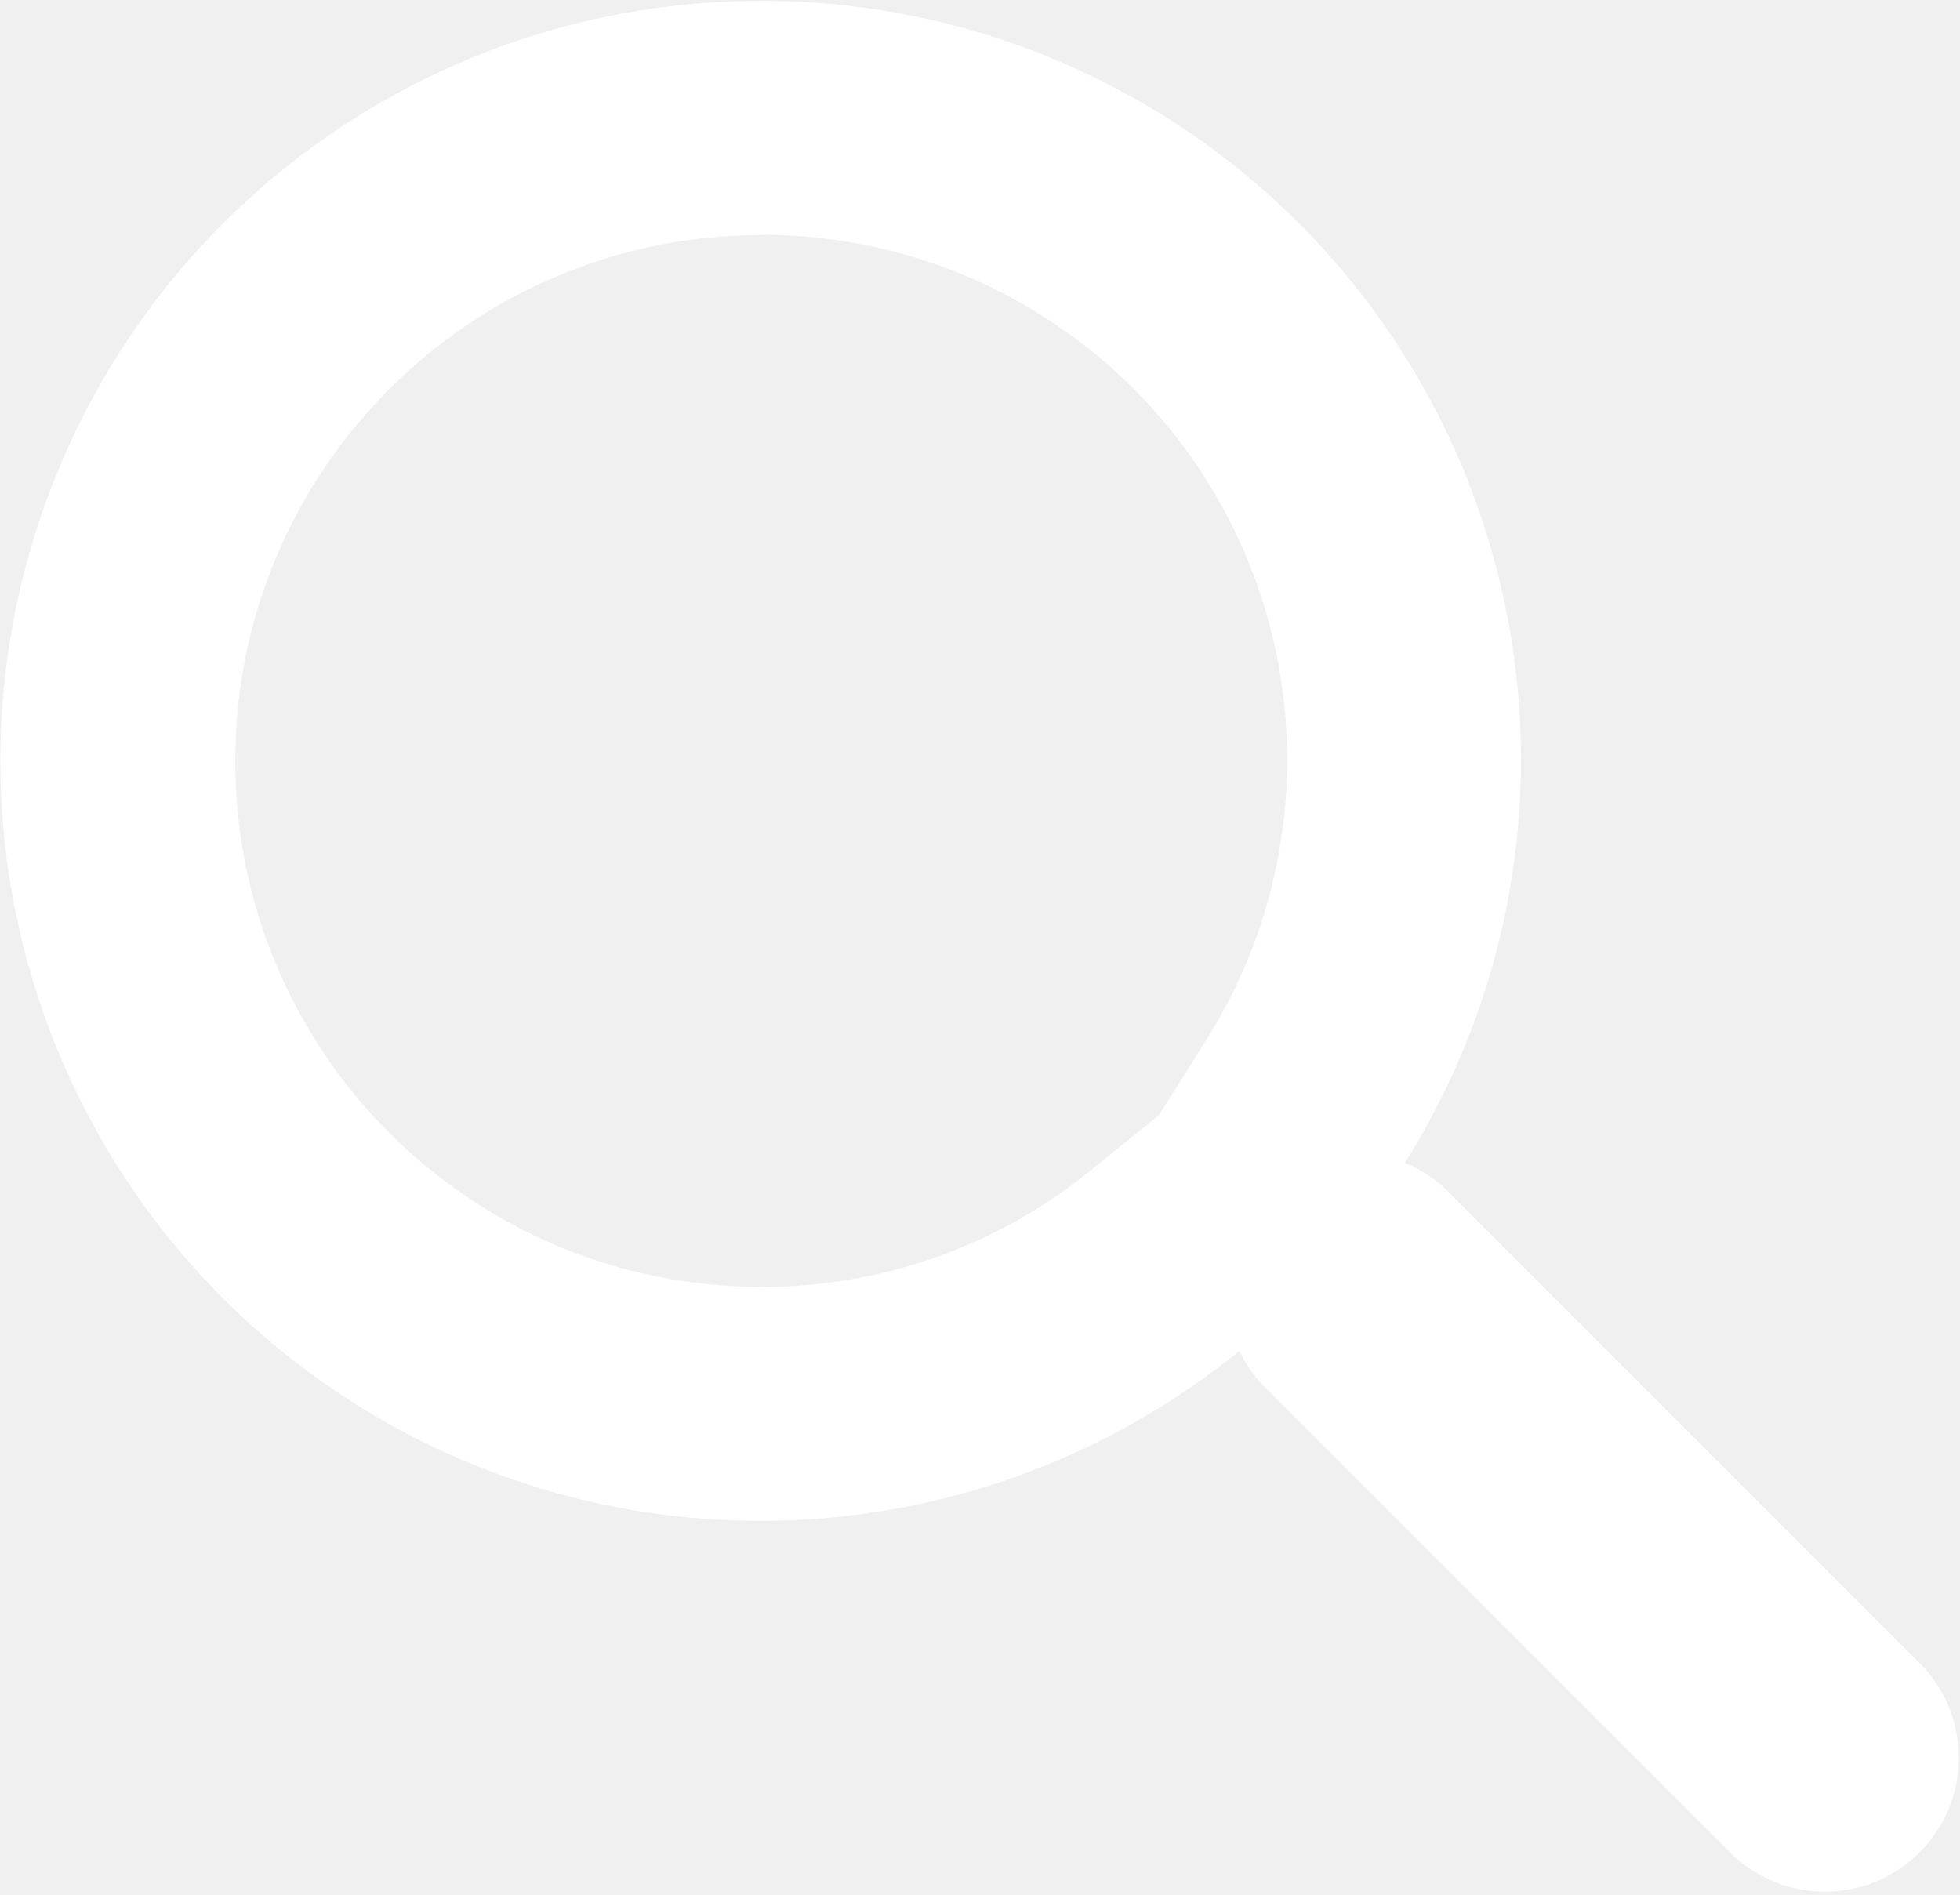
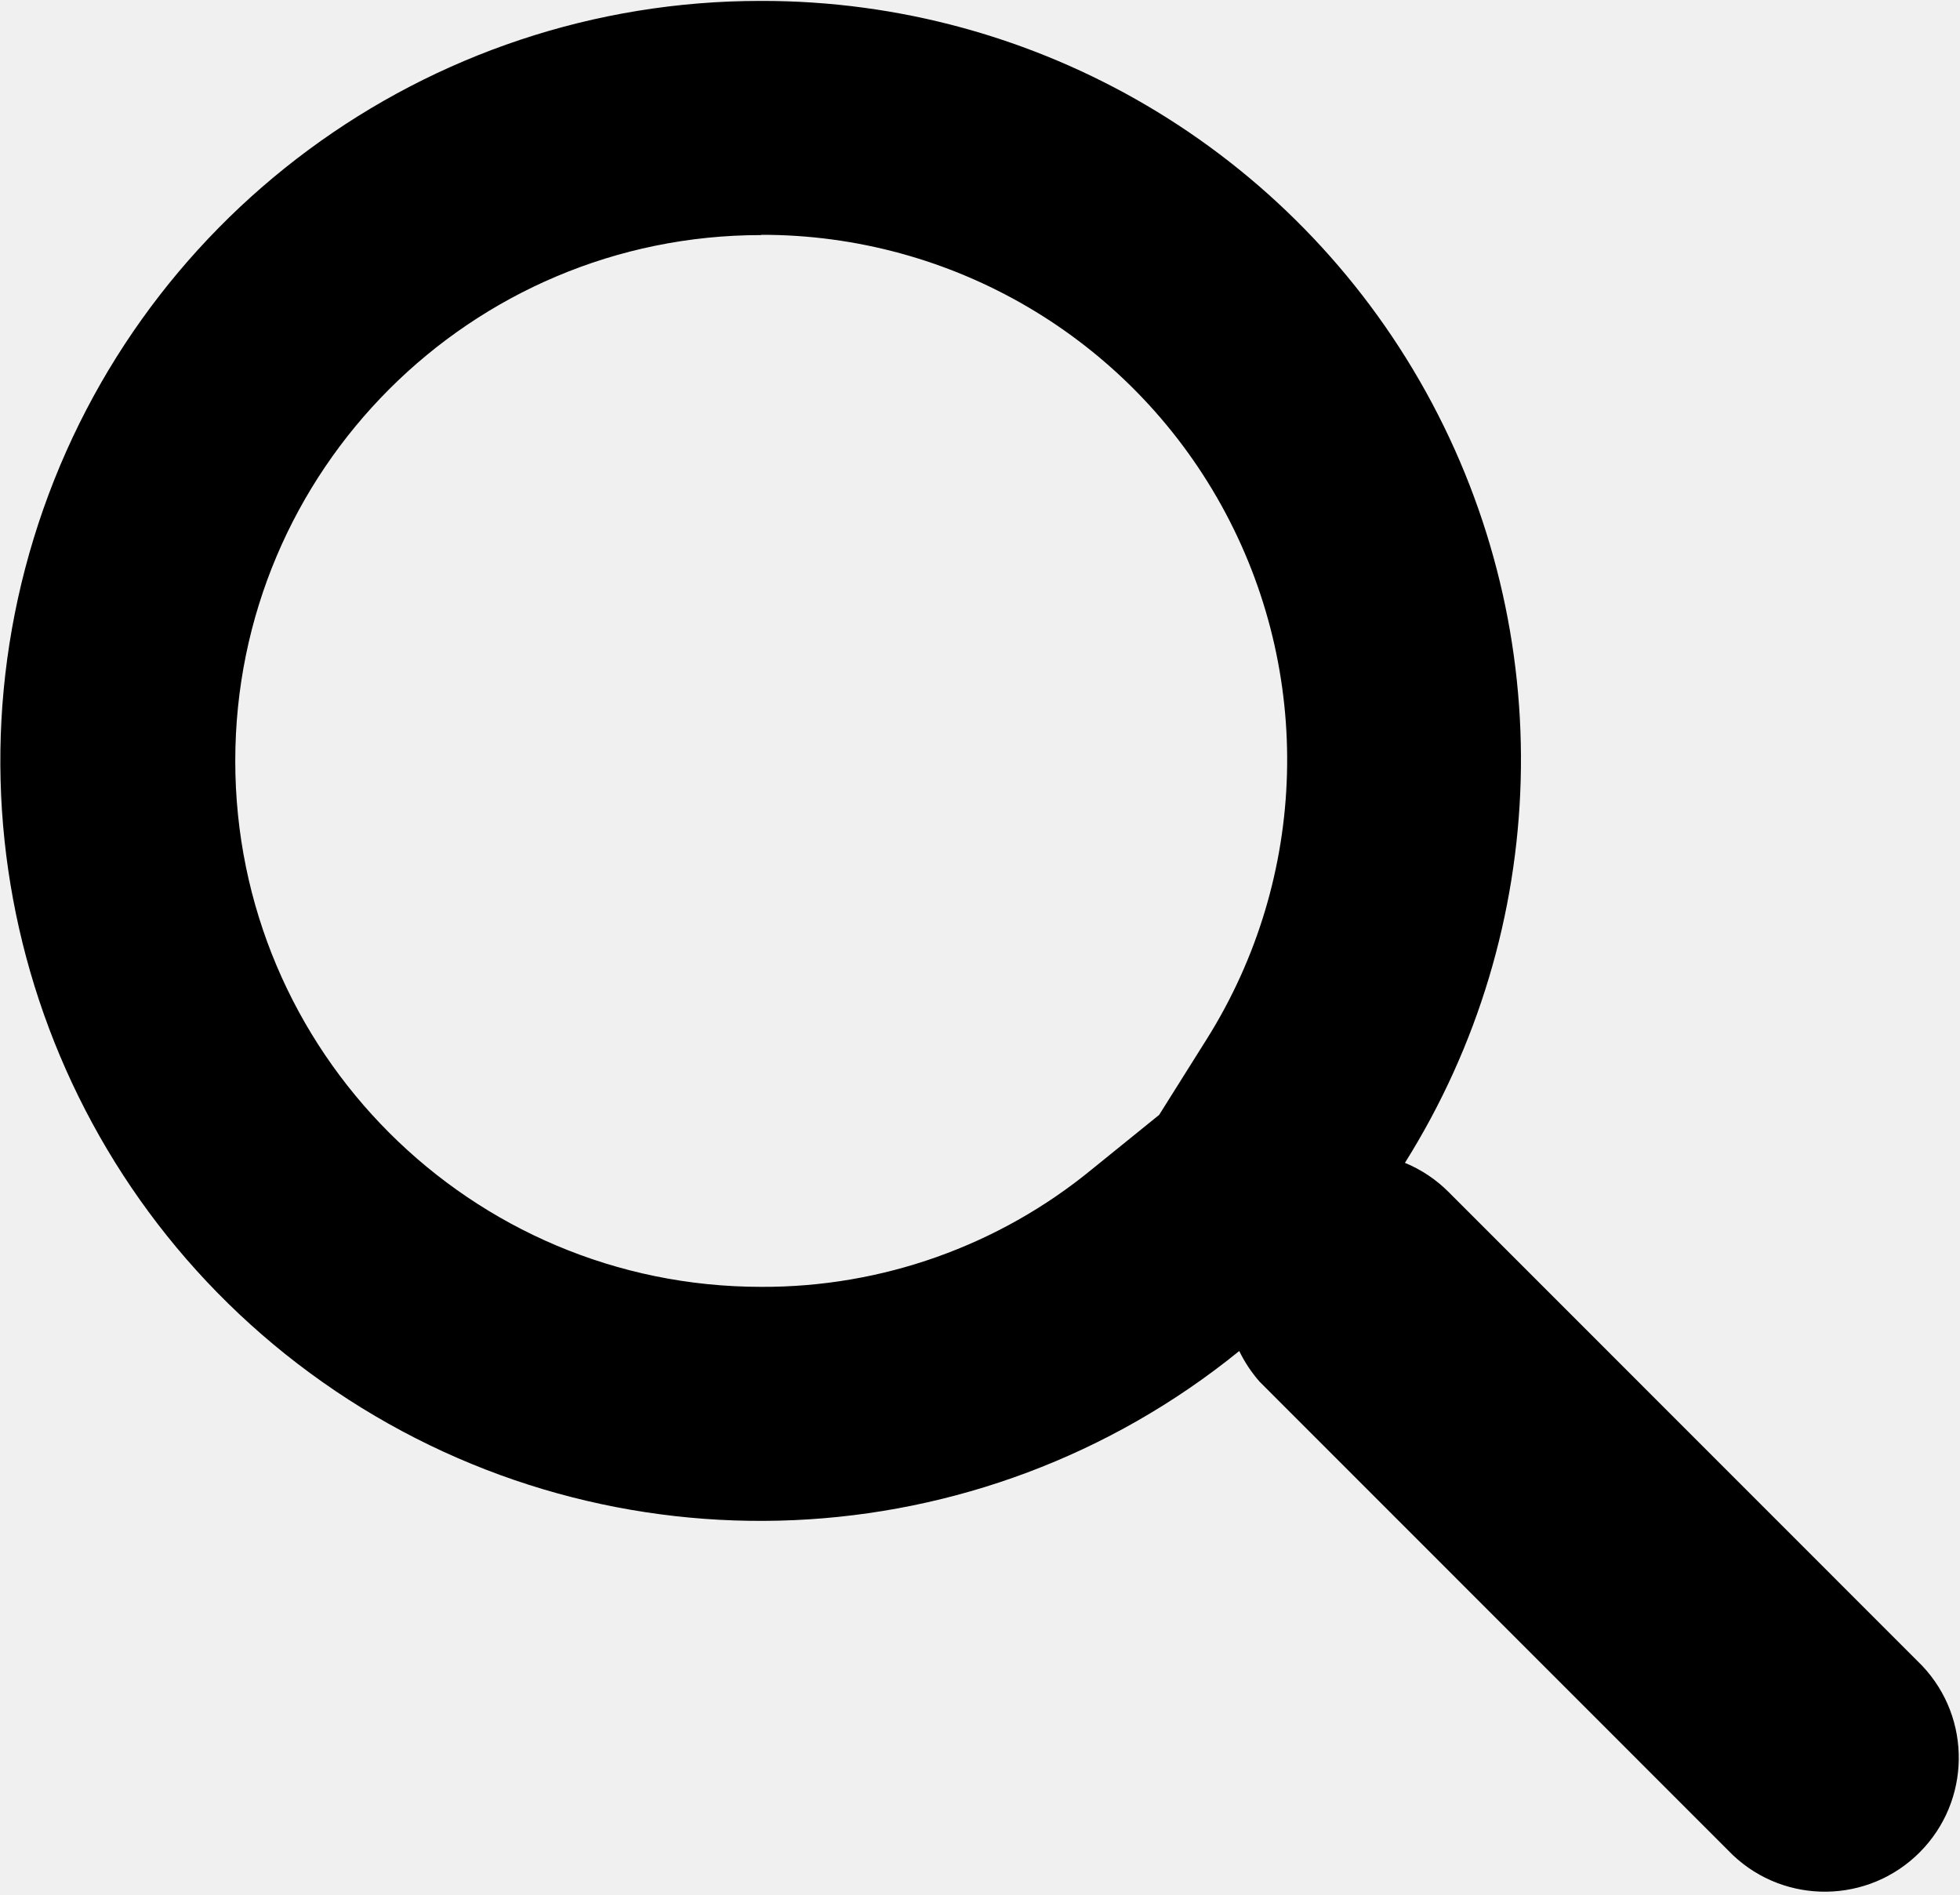
<svg xmlns="http://www.w3.org/2000/svg" width="15" height="14.5" viewBox="0 0 15 14.5">
  <defs>
    <style>
      .cls-1 {
-         fill: #fff;
        fill-rule: evenodd;
      }
    </style>
  </defs>
  <path id="Search" class="cls-1" d="M286.7,11.641a4.018,4.018,0,0,1,3.411,6.154l-0.365.581-0.514.416a3.962,3.962,0,0,1-2.532.9,4.024,4.024,0,1,1,0-8.049h0Zm0-1.79a5.816,5.816,0,1,0,3.659,10.332,1.052,1.052,0,0,0,.156.235l3.622,3.623a1.025,1.025,0,0,0,1.448-1.45l-3.622-3.623a1.023,1.023,0,0,0-.336-0.225A5.806,5.806,0,0,0,286.7,9.851h0Z" transform="translate(-280.875 -9.844)" />
</svg>
